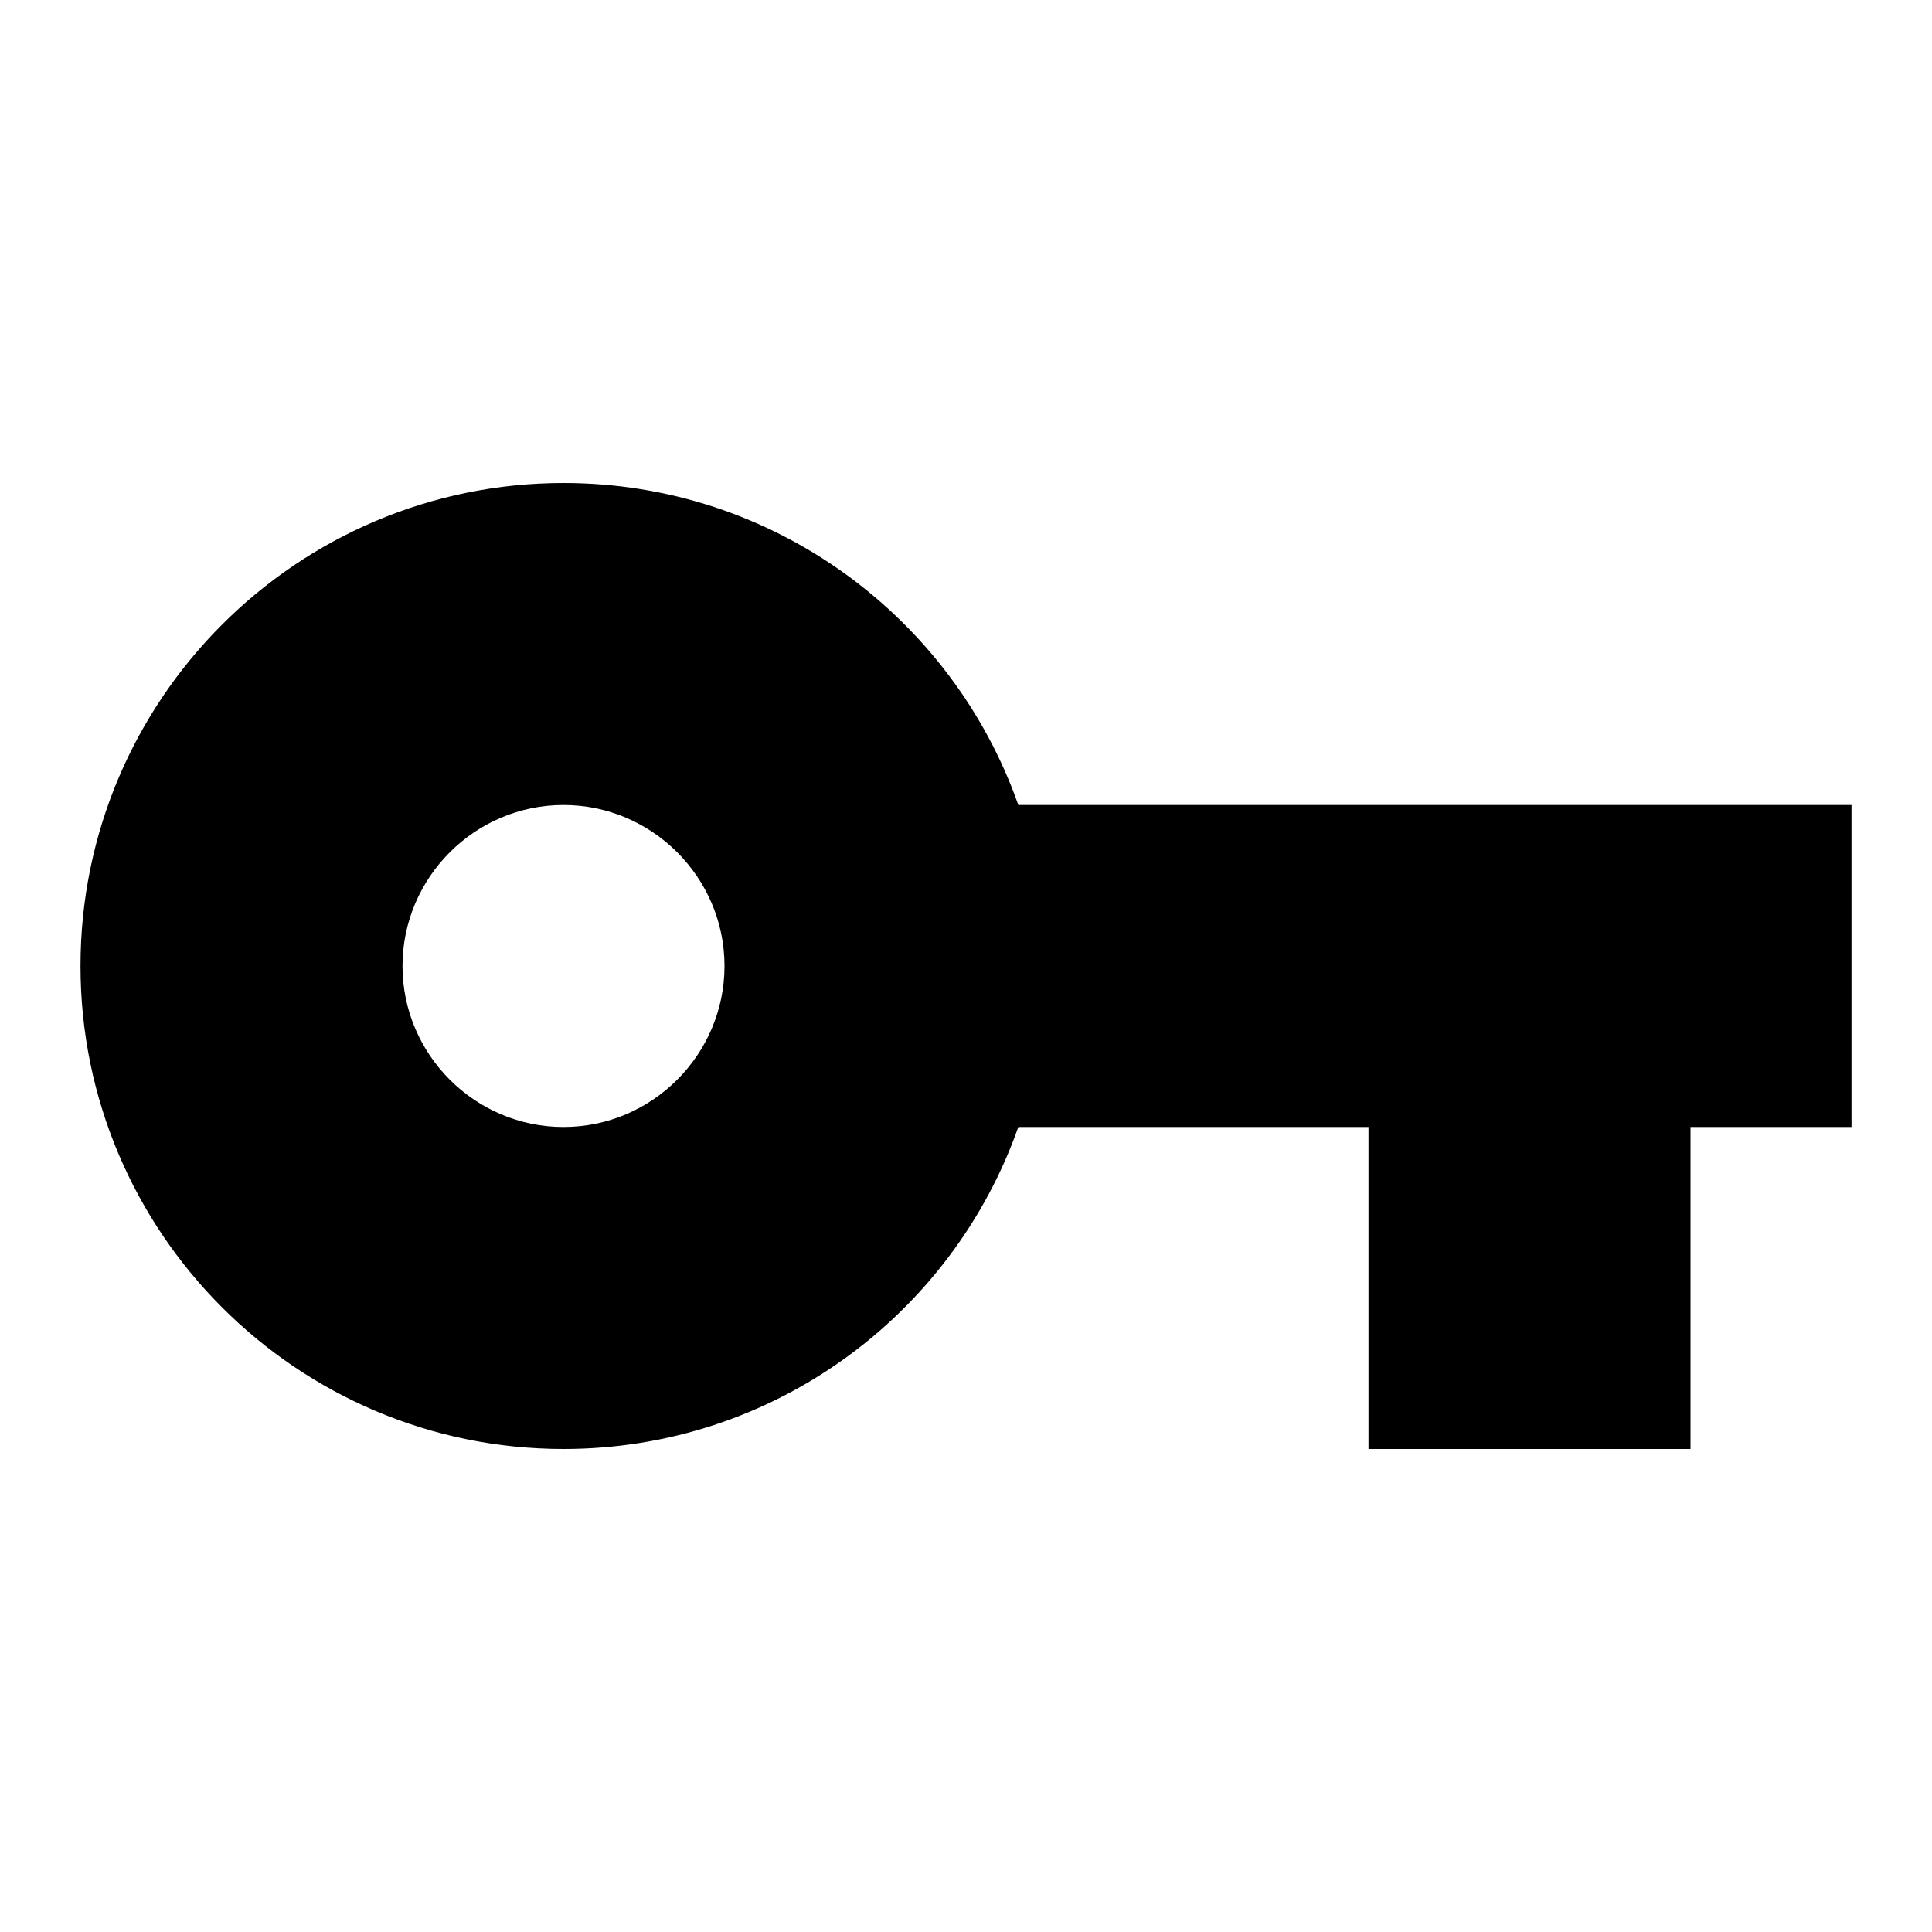
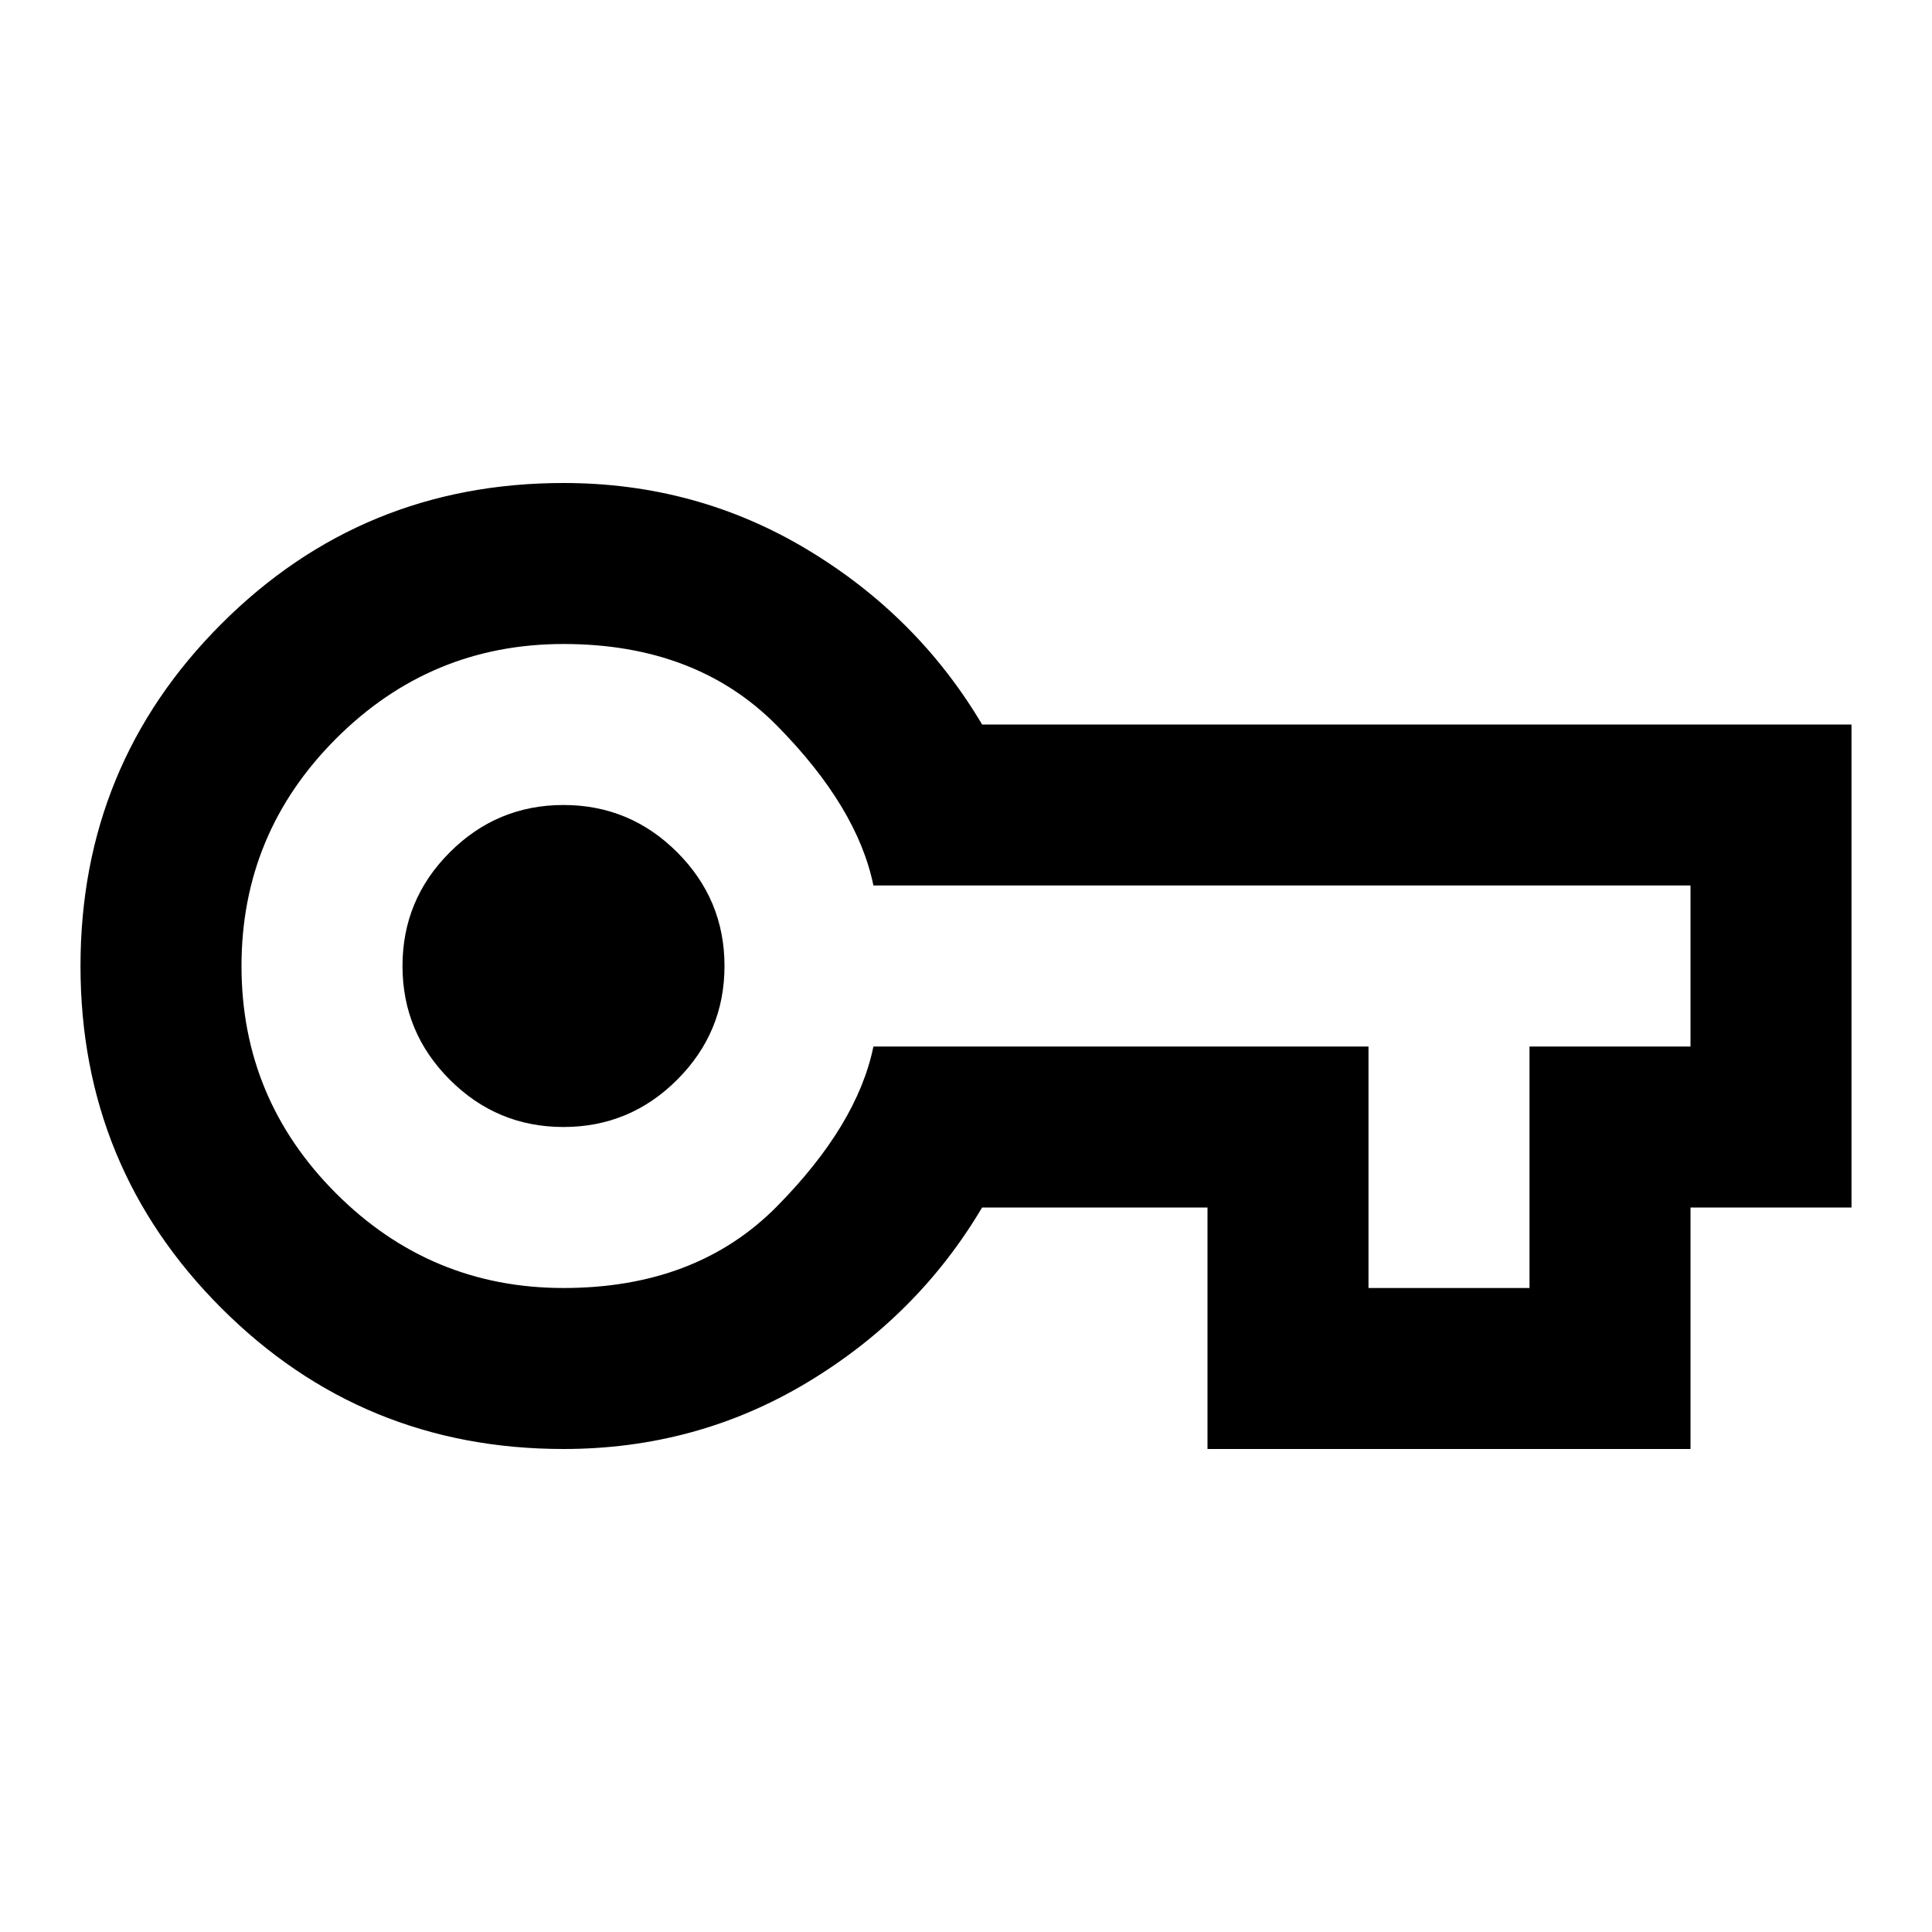
- <svg xmlns="http://www.w3.org/2000/svg" height="24" viewBox="0 0 24 24" width="24" fill="none">
-   <path d="M12.65 10C11.83 7.67 9.61 6 7 6c-3.31 0-6 2.69-6 6s2.69 6 6 6c2.61 0 4.83-1.67 5.65-4H17v4h4v-4h2v-4H12.65zM7 14c-1.1 0-2-.9-2-2s.9-2 2-2 2 .9 2 2-.9 2-2 2z" fill="currentColor" />
+ <svg xmlns="http://www.w3.org/2000/svg" height="24px" viewBox="0 -960 960 960" width="24px" fill="currentColor">
+   <path d="M280-240q-100 0-170-70T40-480q0-100 70-170t170-70q66 0 121 33t87 87h432v240h-80v120H600v-120H488q-32 54-87 87t-121 33Zm0-80q66 0 106-40.5t48-79.5h246v120h80v-120h80v-80H434q-8-39-48-79.5T280-640q-66 0-113 47t-47 113q0 66 47 113t113 47Zm0-80q33 0 56.5-23.5T360-480q0-33-23.5-56.5T280-560q-33 0-56.5 23.5T200-480q0 33 23.5 56.5T280-400Zm0-80Z" />
</svg>
